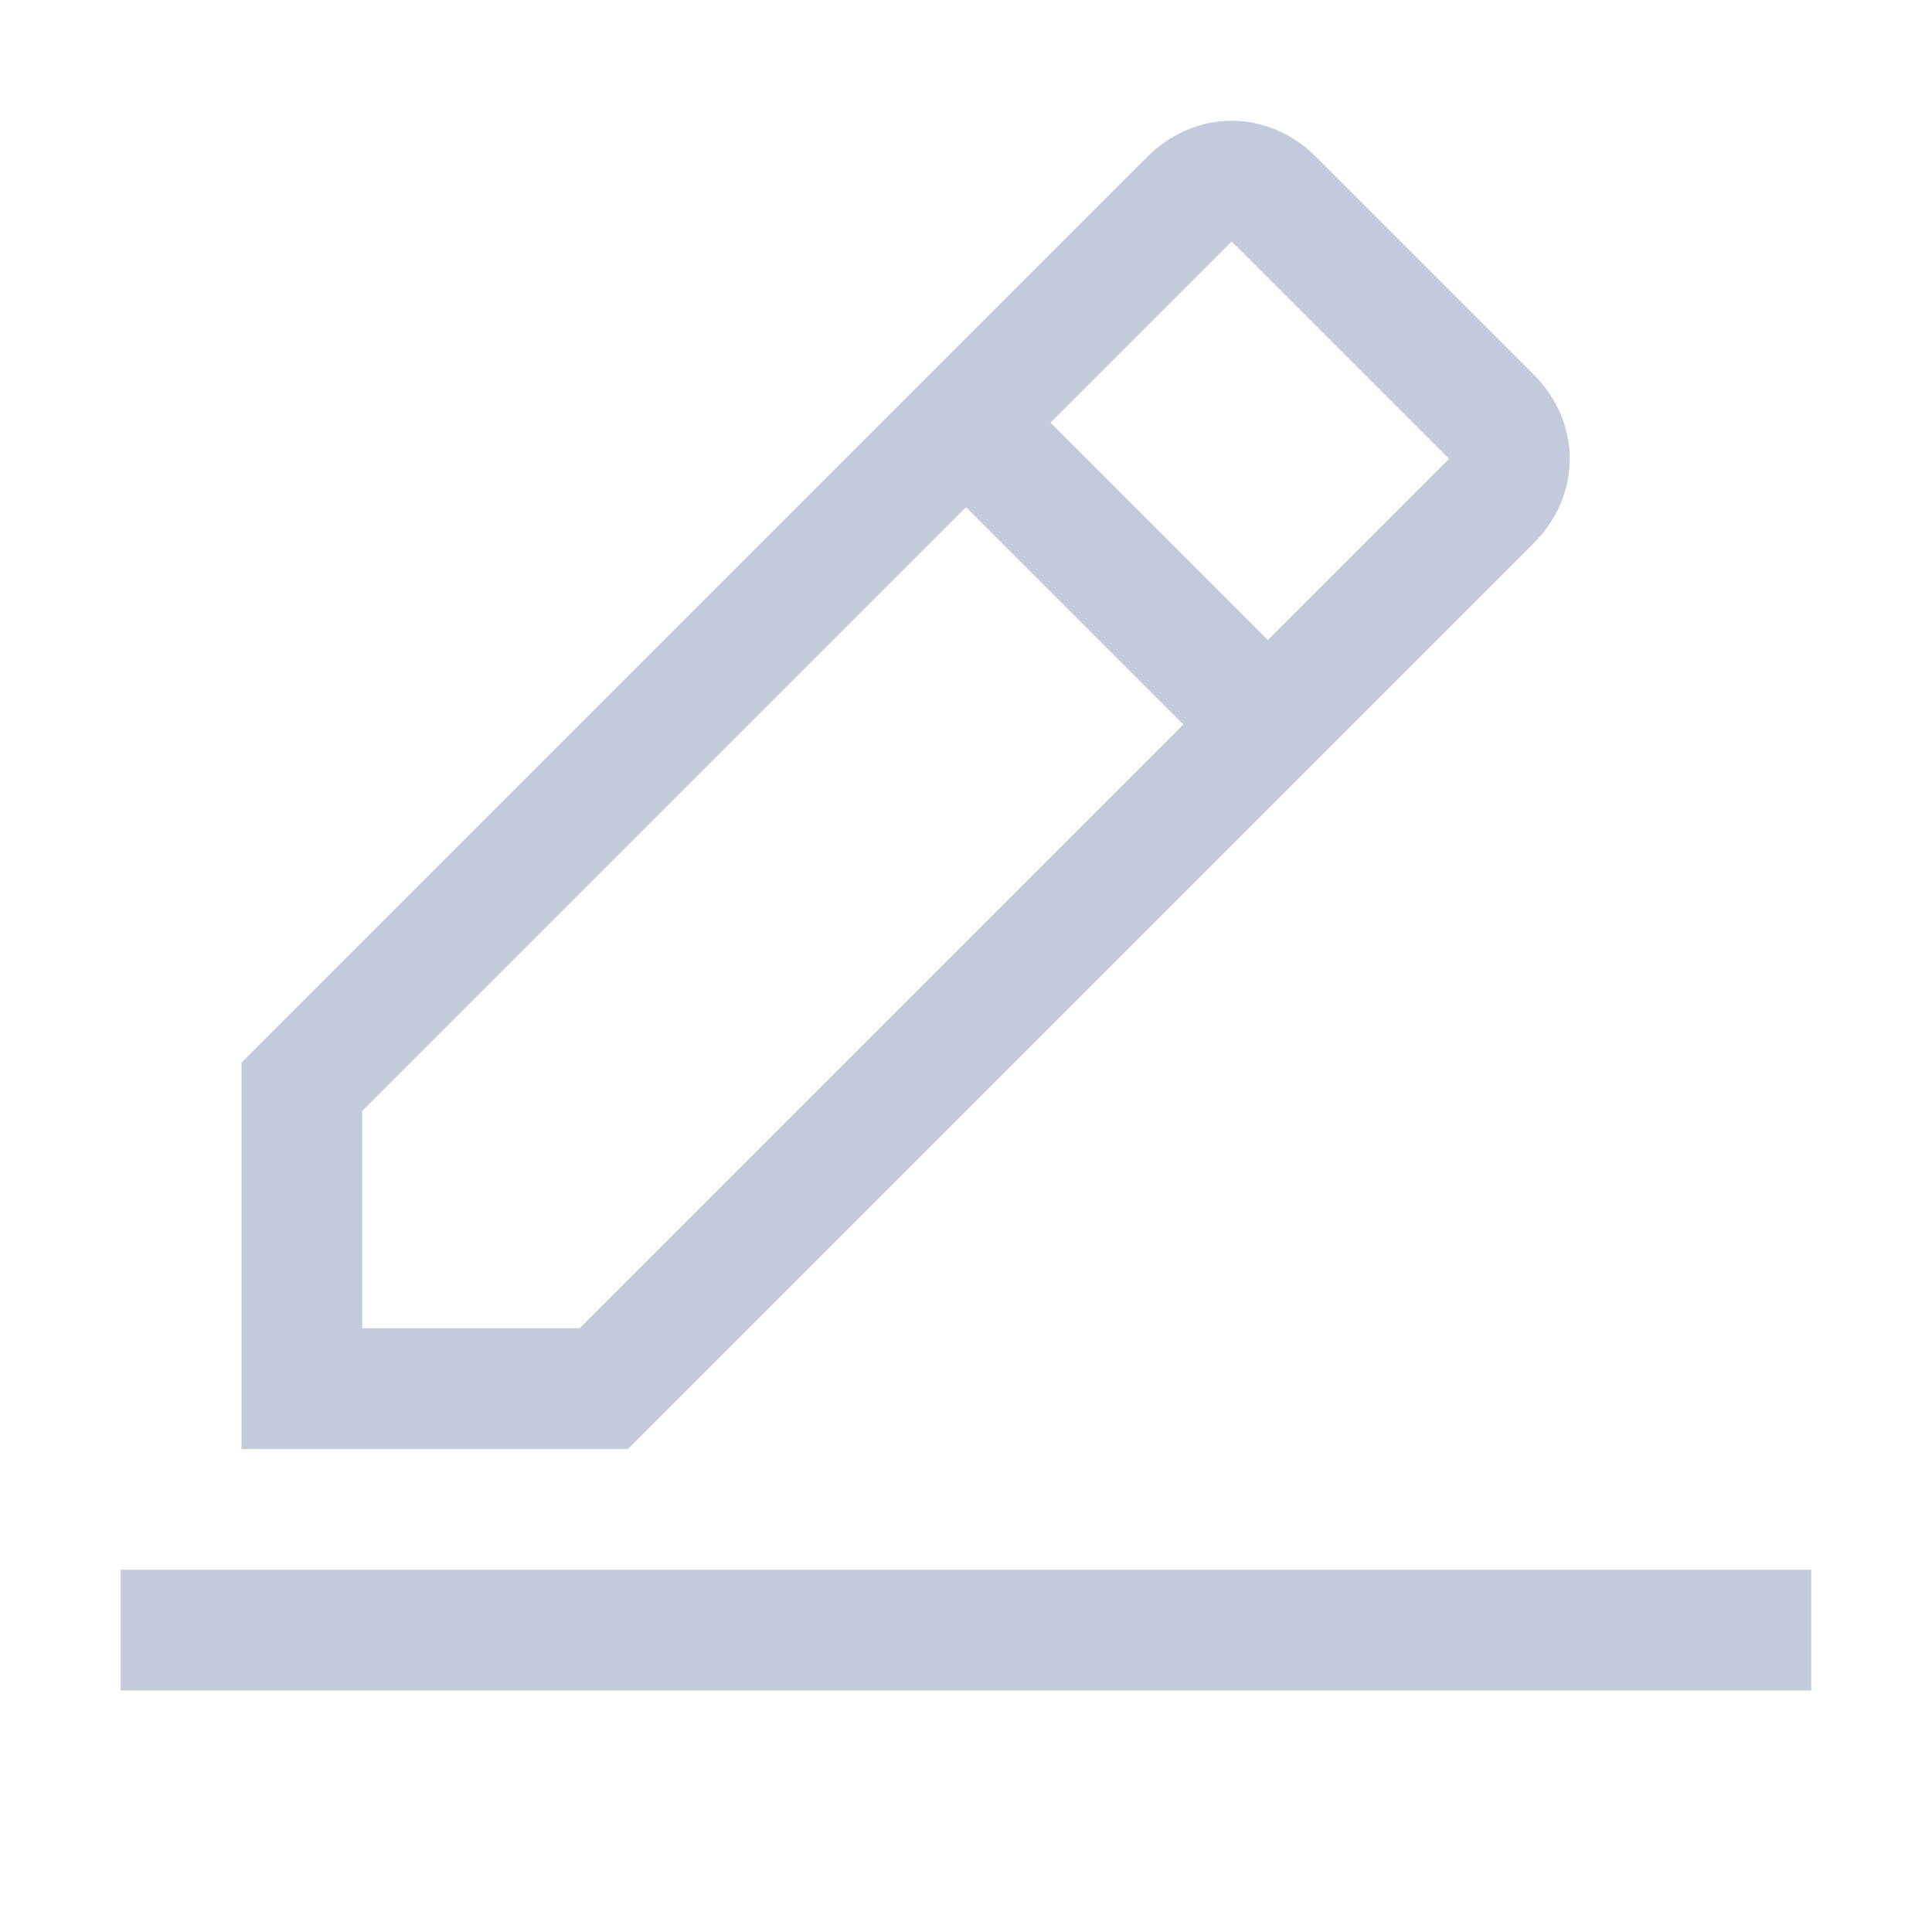
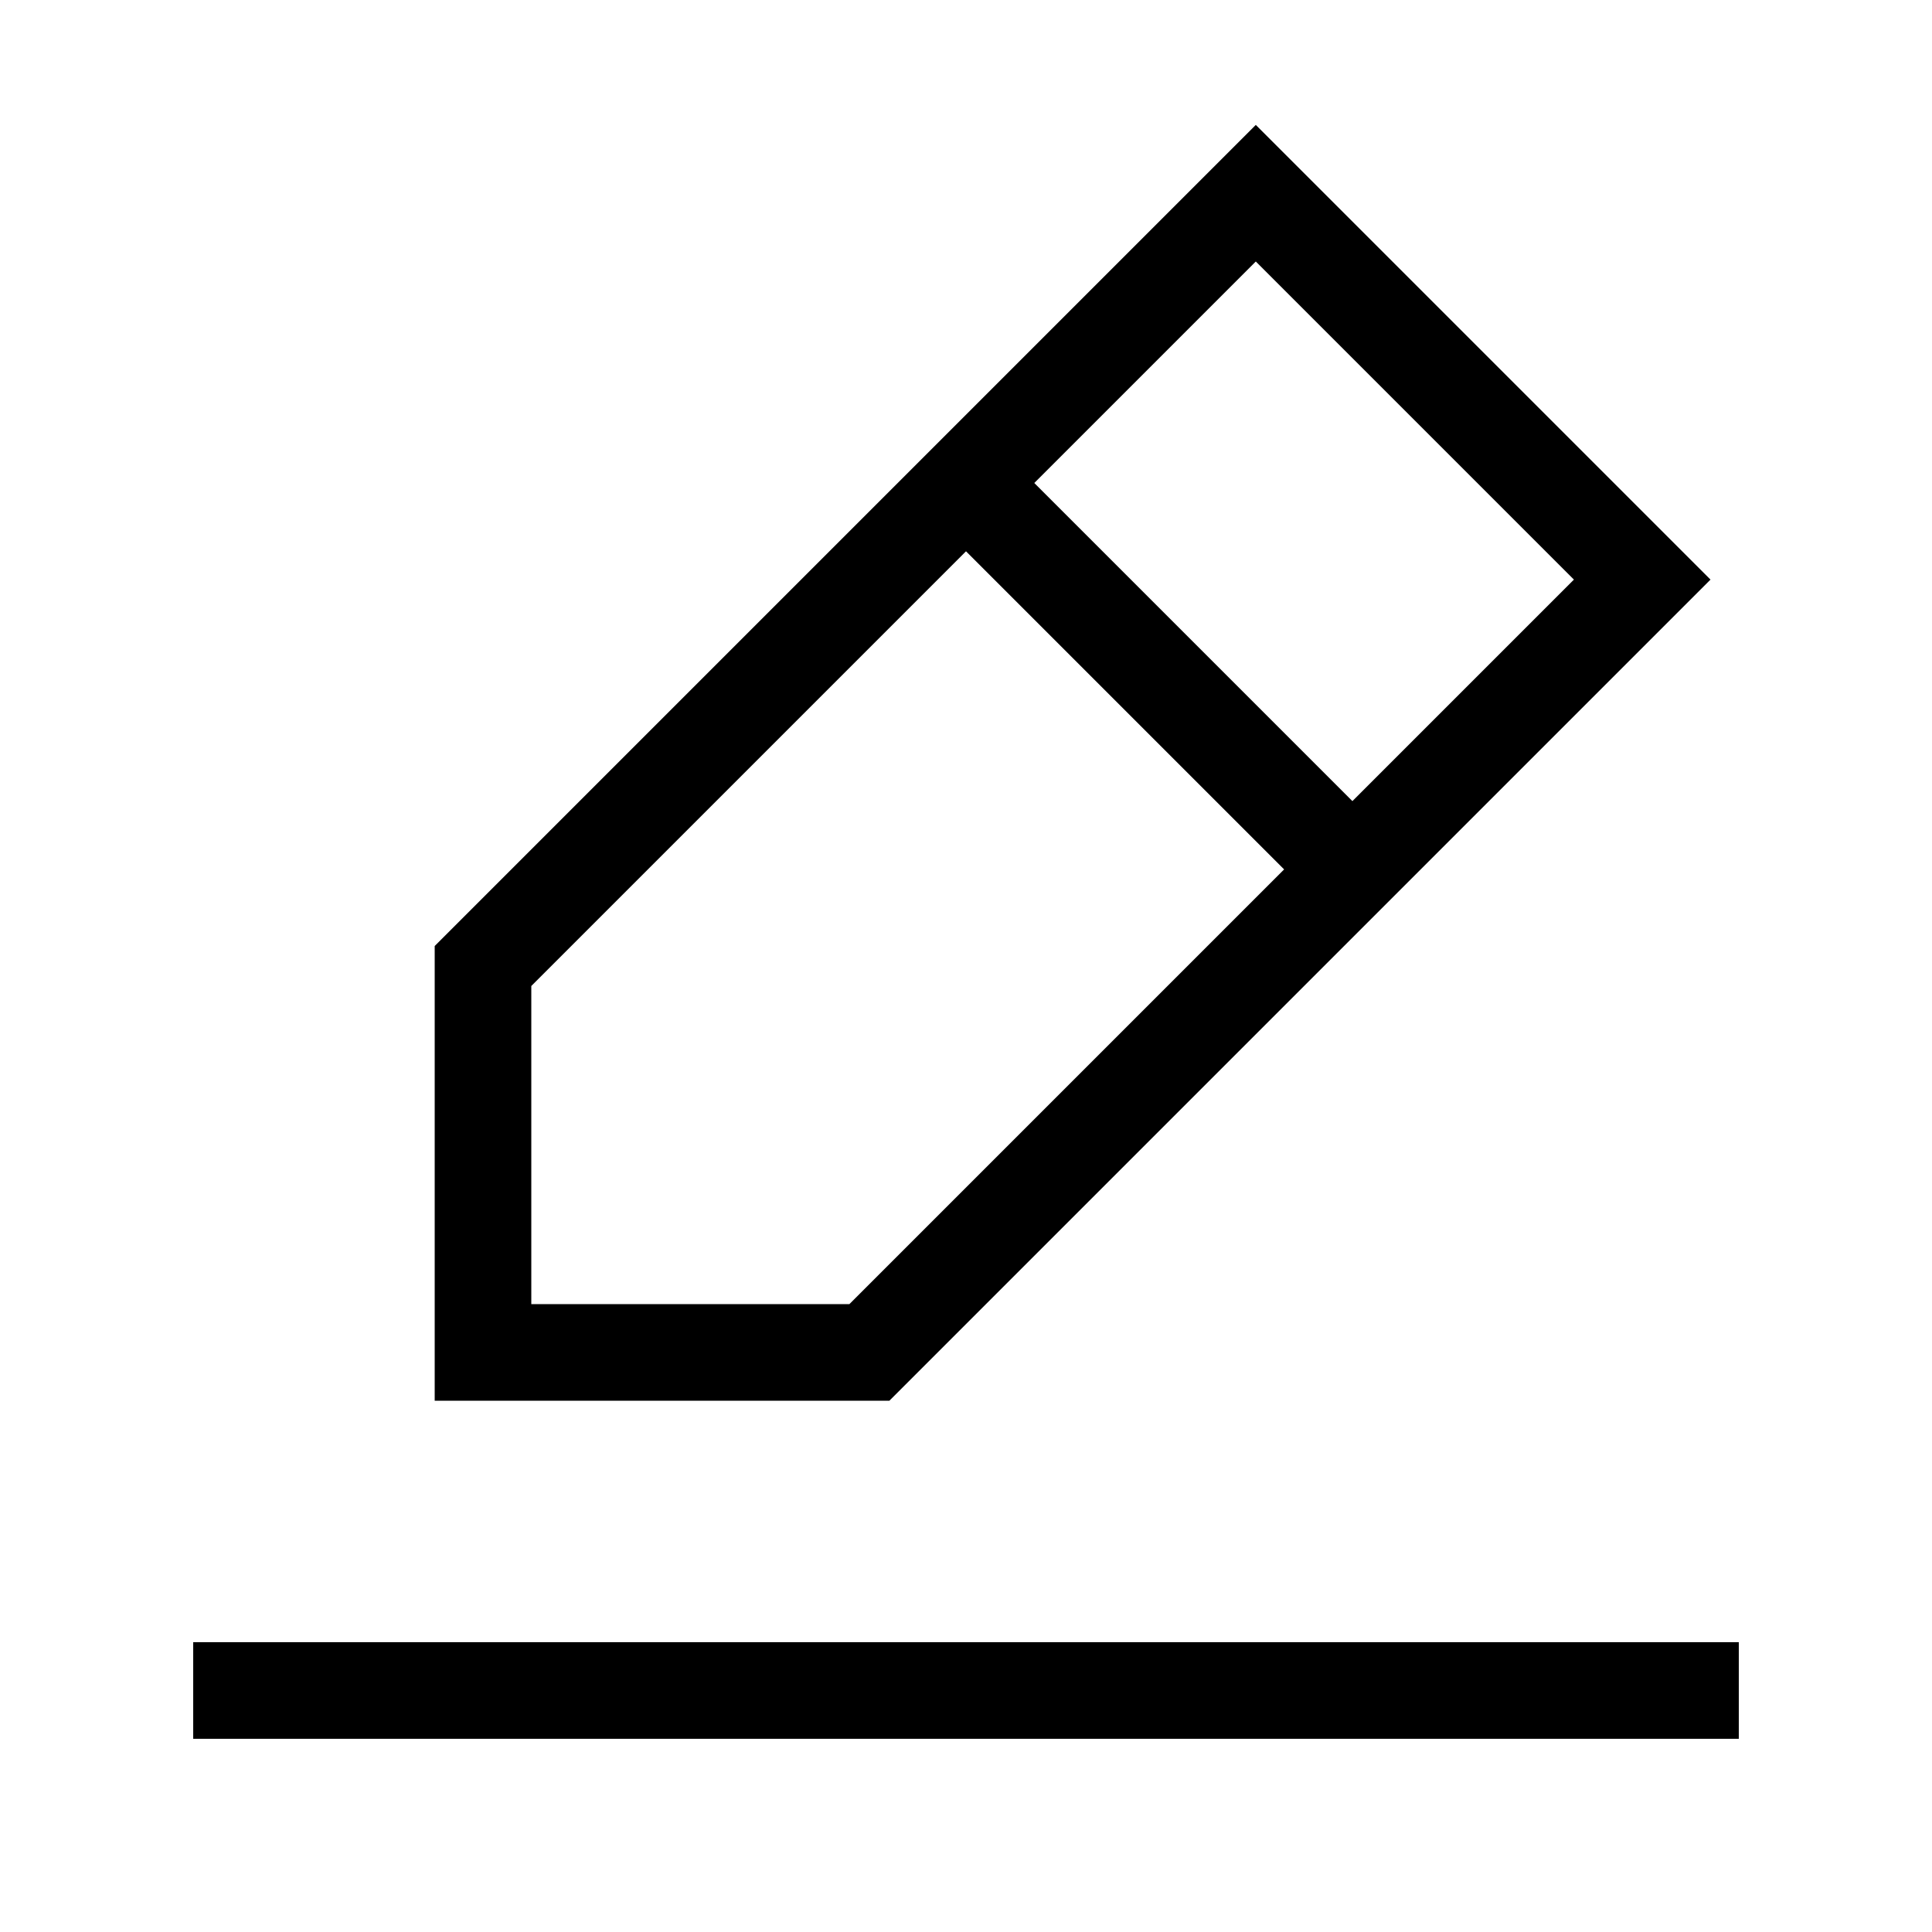
- <svg xmlns="http://www.w3.org/2000/svg" version="1.1" id="icon" x="0px" y="0px" width="26px" height="26px" viewBox="0 0 32 32" xml:space="preserve" fill="#C3CAD9">
-   <path d="M2 26h28v2H2Z" />
-   <path d="M25.4,9c0.8-0.8,0.8-2,0-2.8c0,0,0,0,0,0l-3.6-3.6c-0.8-0.8-2-0.8-2.8,0c0,0,0,0,0,0l-15,15V24h6.4L25.4,9z M20.4,4L24,7.6  l-3,3L17.4,7L20.4,4z M6,22v-3.6l10-10l3.6,3.6l-10,10H6z" />
+ <svg xmlns="http://www.w3.org/2000/svg" width="20" height="20" fill="none" viewBox="0 0 20 20">
+   <path fill="currentColor" fill-rule="evenodd" d="M13 1.293 17.707 6l-8.5 8.5H4.5V9.793l8.5-8.5ZM10.707 5 14 8.293 16.293 6 13 2.707 10.707 5Zm2.586 4L10 5.707l-4.5 4.5V13.5h3.293l4.5-4.5ZM18 17v1H2v-1h16Z" clip-rule="evenodd" />
</svg>
